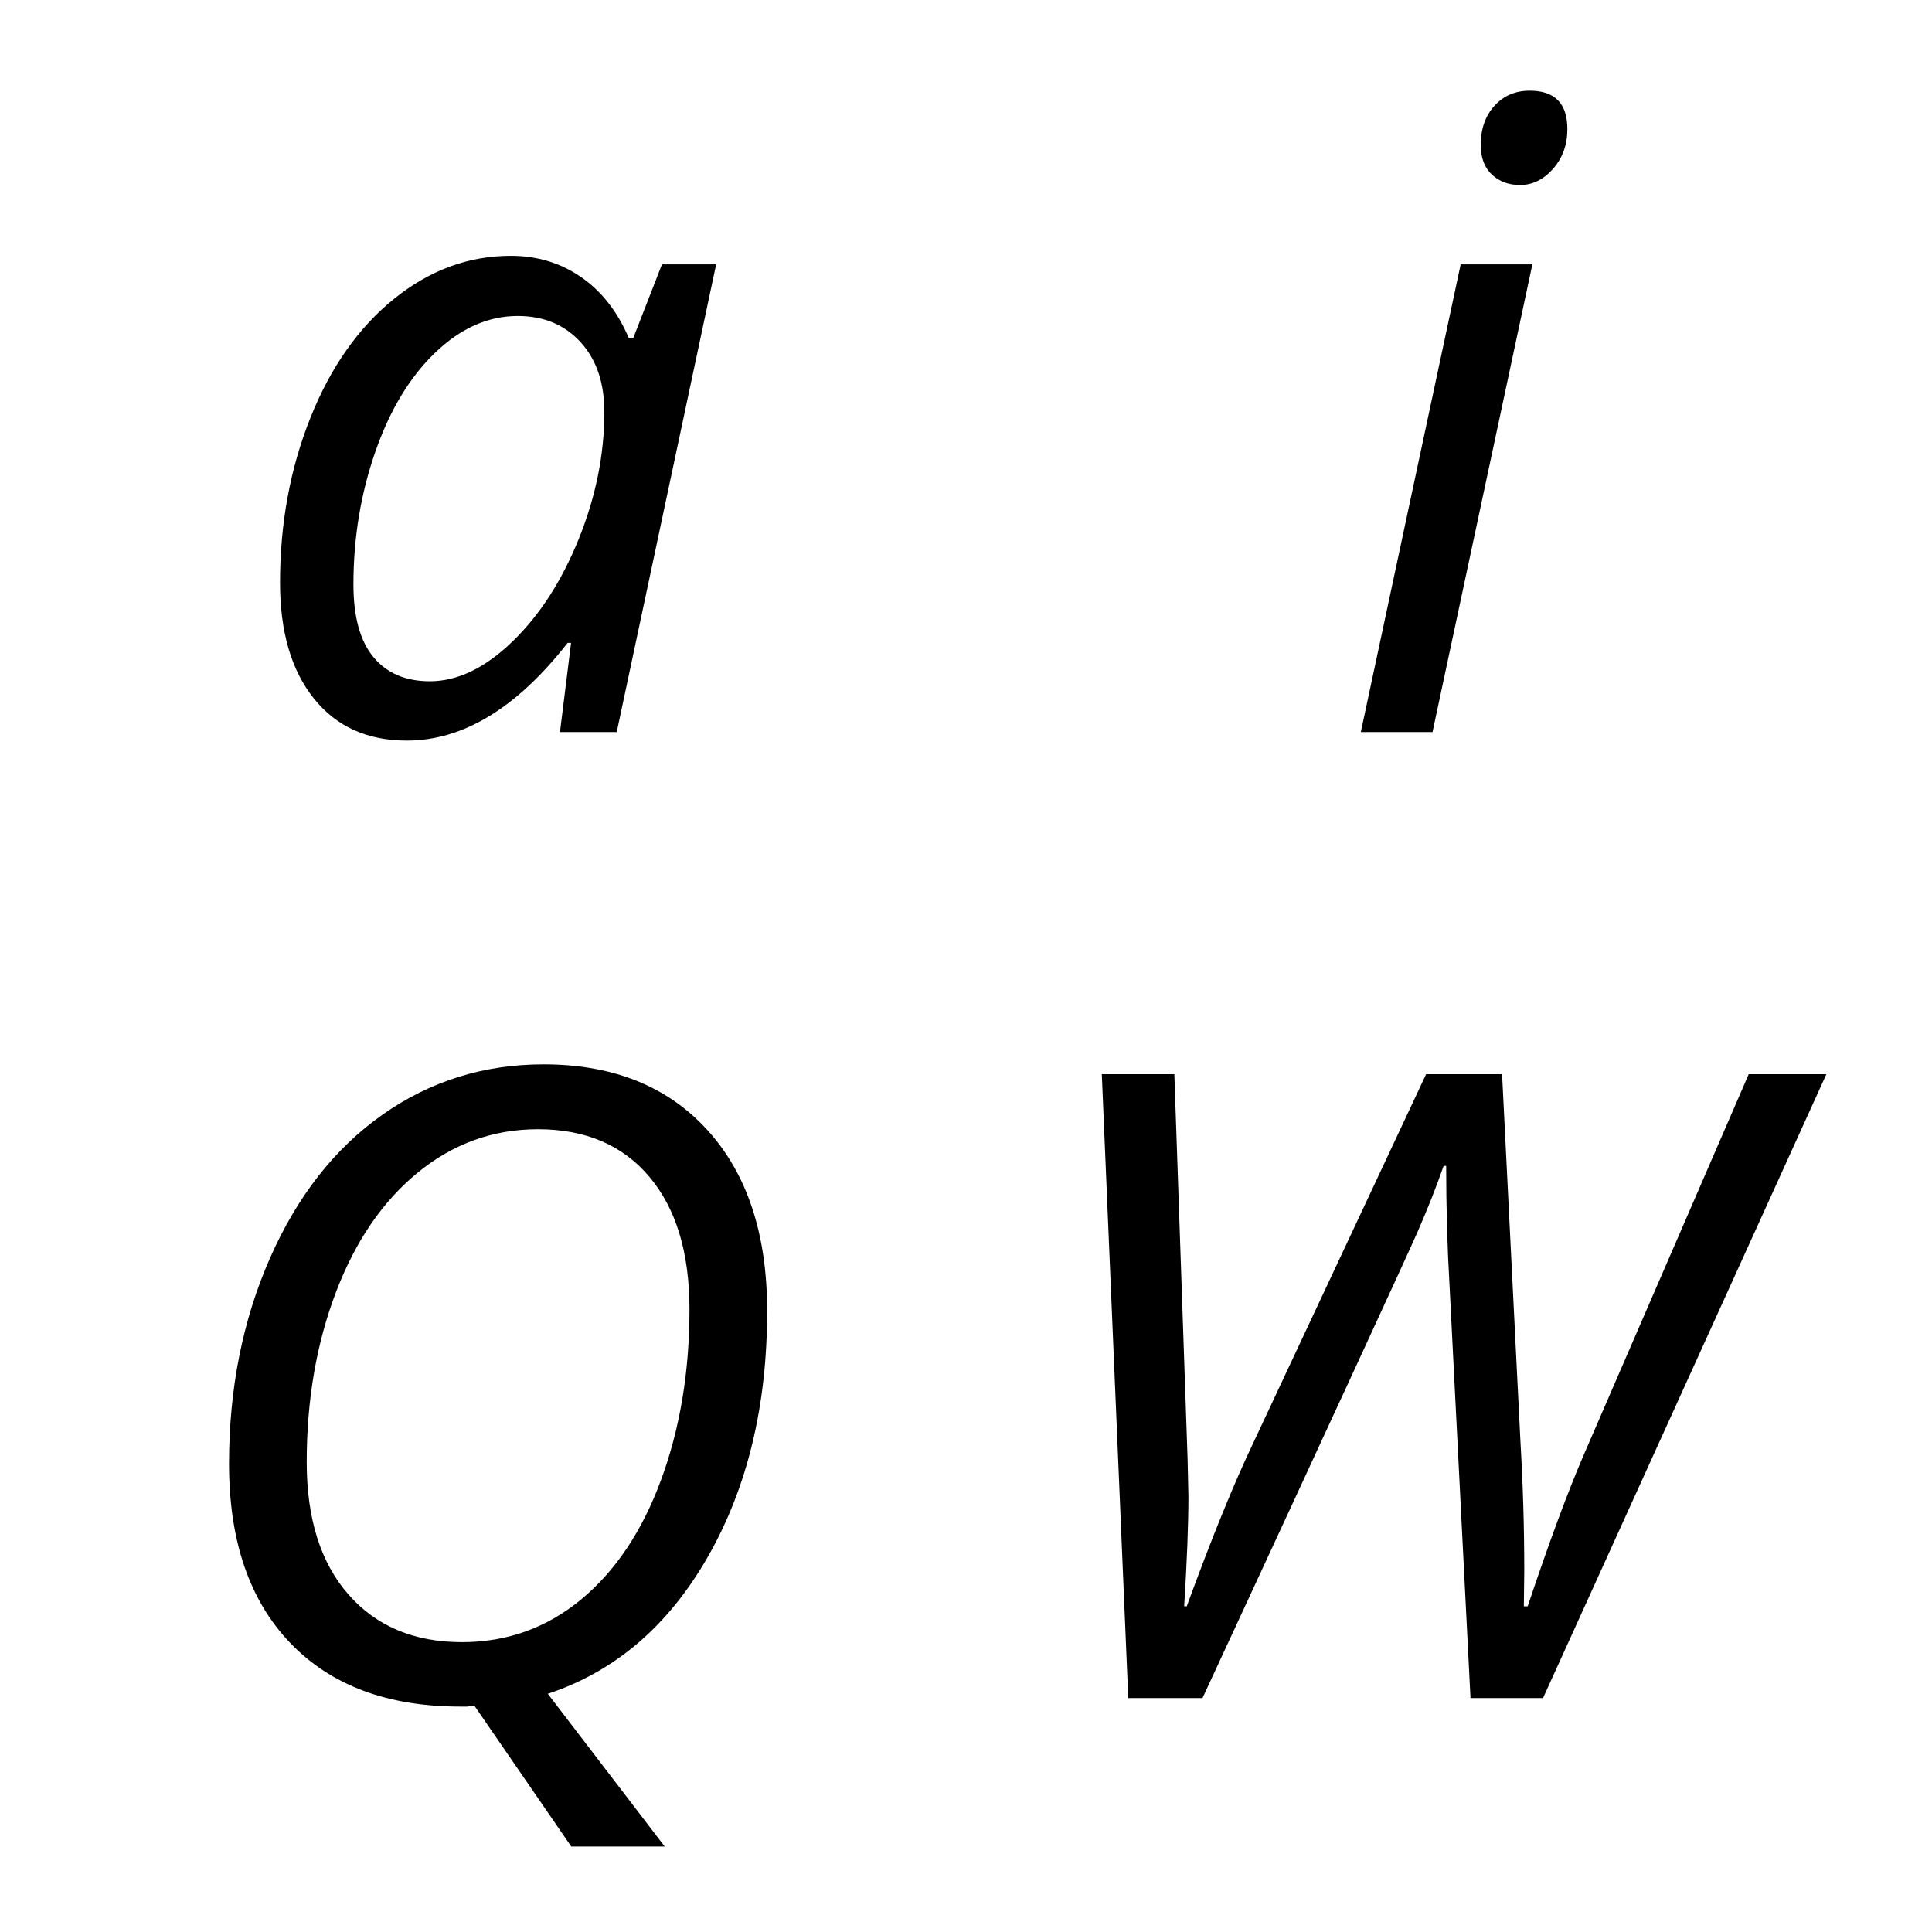
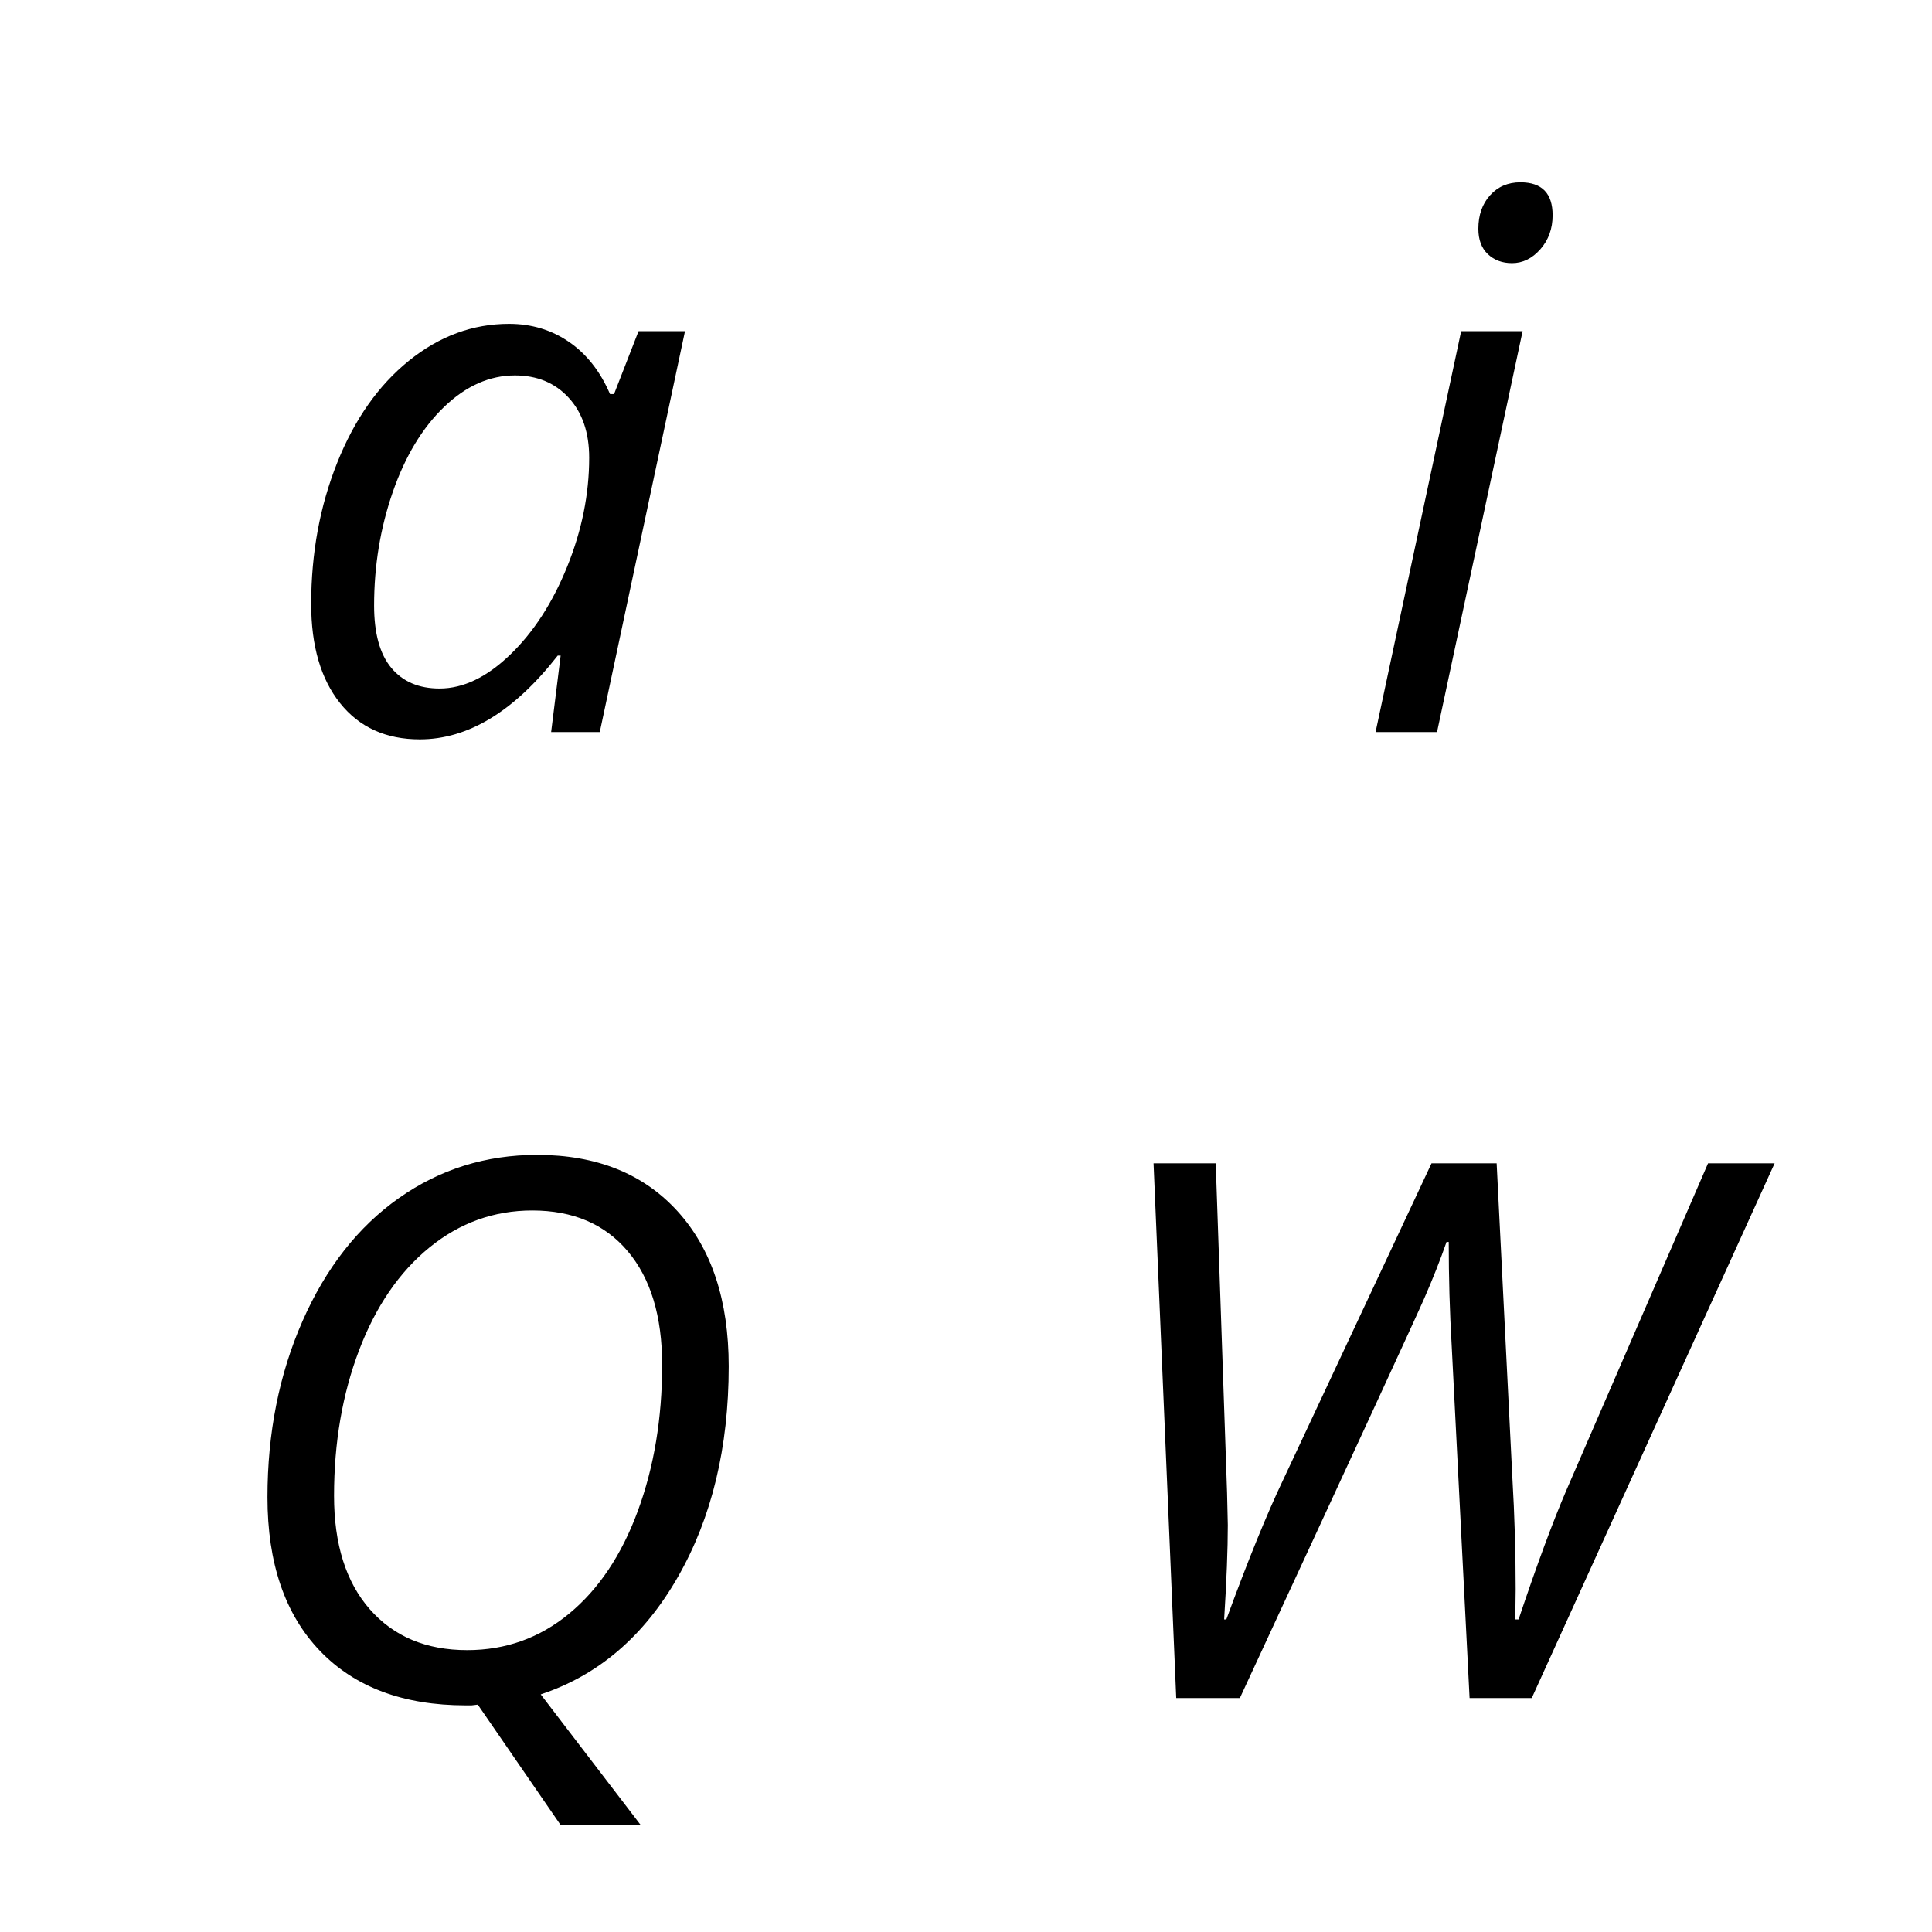
<svg xmlns="http://www.w3.org/2000/svg" height="512" width="512">
  <style>
path { fill: black; fill-rule: nonzero; }
</style>
  <g>
-     <g transform="translate(8 8) scale(0.1130871) translate(487.5 1644.75) scale(1 -1)">
+     <g transform="translate(8 8) scale(0.09693179) translate(670.25 1918.875) scale(1 -1)">
      <path d="M639,1116 q92,0,164,-49.5 q72,-49.5,112,-142.5 l11,0 l67,172 l127,0 l-233,-1096 l-133,0 l26,209 l-8,0 q-179,-229,-377,-229 q-139,0,-218,99 q-79,99,-79,271 q0,208,71,386 q71,178,196,279 q125,101,274,101 z M449,119 q97,0,193,92.5 q96,92.5,156,241 q60,148.5,60,297.5 q0,103,-56,164 q-56,61,-147,61 q-104,0,-193.5,-86 q-89.5,-86,-140.5,-233 q-51,-147,-51,-310 q0,-114,47,-170.5 q47,-56.5,132,-56.5 z" />
    </g>
-     <g transform="translate(264 8) scale(0.1130871) translate(795.5 1644.75) scale(1 -1)">
+     <g transform="translate(264 8) scale(0.09693179) translate(978.25 1918.875) scale(1 -1)">
      <path d="M227,0 l-168,0 l234,1096 l168,0 l-234,-1096 z M340,1376 q0,56,32,91.5 q32,35.5,83,35.5 q88,0,88,-90 q0,-55,-33.5,-93 q-33.5,-38,-77.5,-38 q-40,0,-66,24.5 q-26,24.5,-26,69.5 z" />
    </g>
-     <g transform="translate(8 264) scale(0.1130871) translate(316 1644.75) scale(1 -1)">
+     <g transform="translate(8 264) scale(0.09693179) translate(498.75 1918.875) scale(1 -1)">
      <path d="M874,1333 q-157,0,-281,-101 q-124,-101,-192.5,-281 q-68.5,-180,-68.5,-398 q0,-199,98,-310.5 q98,-111.5,266,-111.5 q158,0,279,100 q121,100,187.5,280.5 q66.5,180.5,66.5,399.5 q0,199,-94,310.5 q-94,111.5,-261,111.5 z M725,-18 l-17,-2 l-16,0 q-256,0,-399,149.5 q-143,149.5,-143,419.5 q0,264,96,482 q96,218,263.5,336 q167.5,118,377.5,118 q244,0,384,-154 q140,-154,140,-424 q0,-333,-139,-576 q-139,-243,-375,-321 l274,-358 l-219,0 l-227,330 z" />
    </g>
-     <g transform="translate(264 264) scale(0.1130871) translate(24.5 1644.75) scale(1 -1)">
+     <g transform="translate(264 264) scale(0.09693179) translate(207.25 1918.875) scale(1 -1)">
      <path d="M1257,0 l-170,0 l-49,965 q-8,136,-8,282 l-6,0 q-25,-72,-61,-154.5 q-36,-82.5,-504,-1092.5 l-174,0 l-62,1462 l170,0 l31,-901 l2,-88 q0,-98,-10,-258 l6,0 q89,243,156,383 l405,864 l178,0 l43,-860 q9,-153,9,-304 l-1,-83 l9,0 q75,224,131,354 l387,893 l182,0 l-664,-1462 z" />
    </g>
  </g>
</svg>
